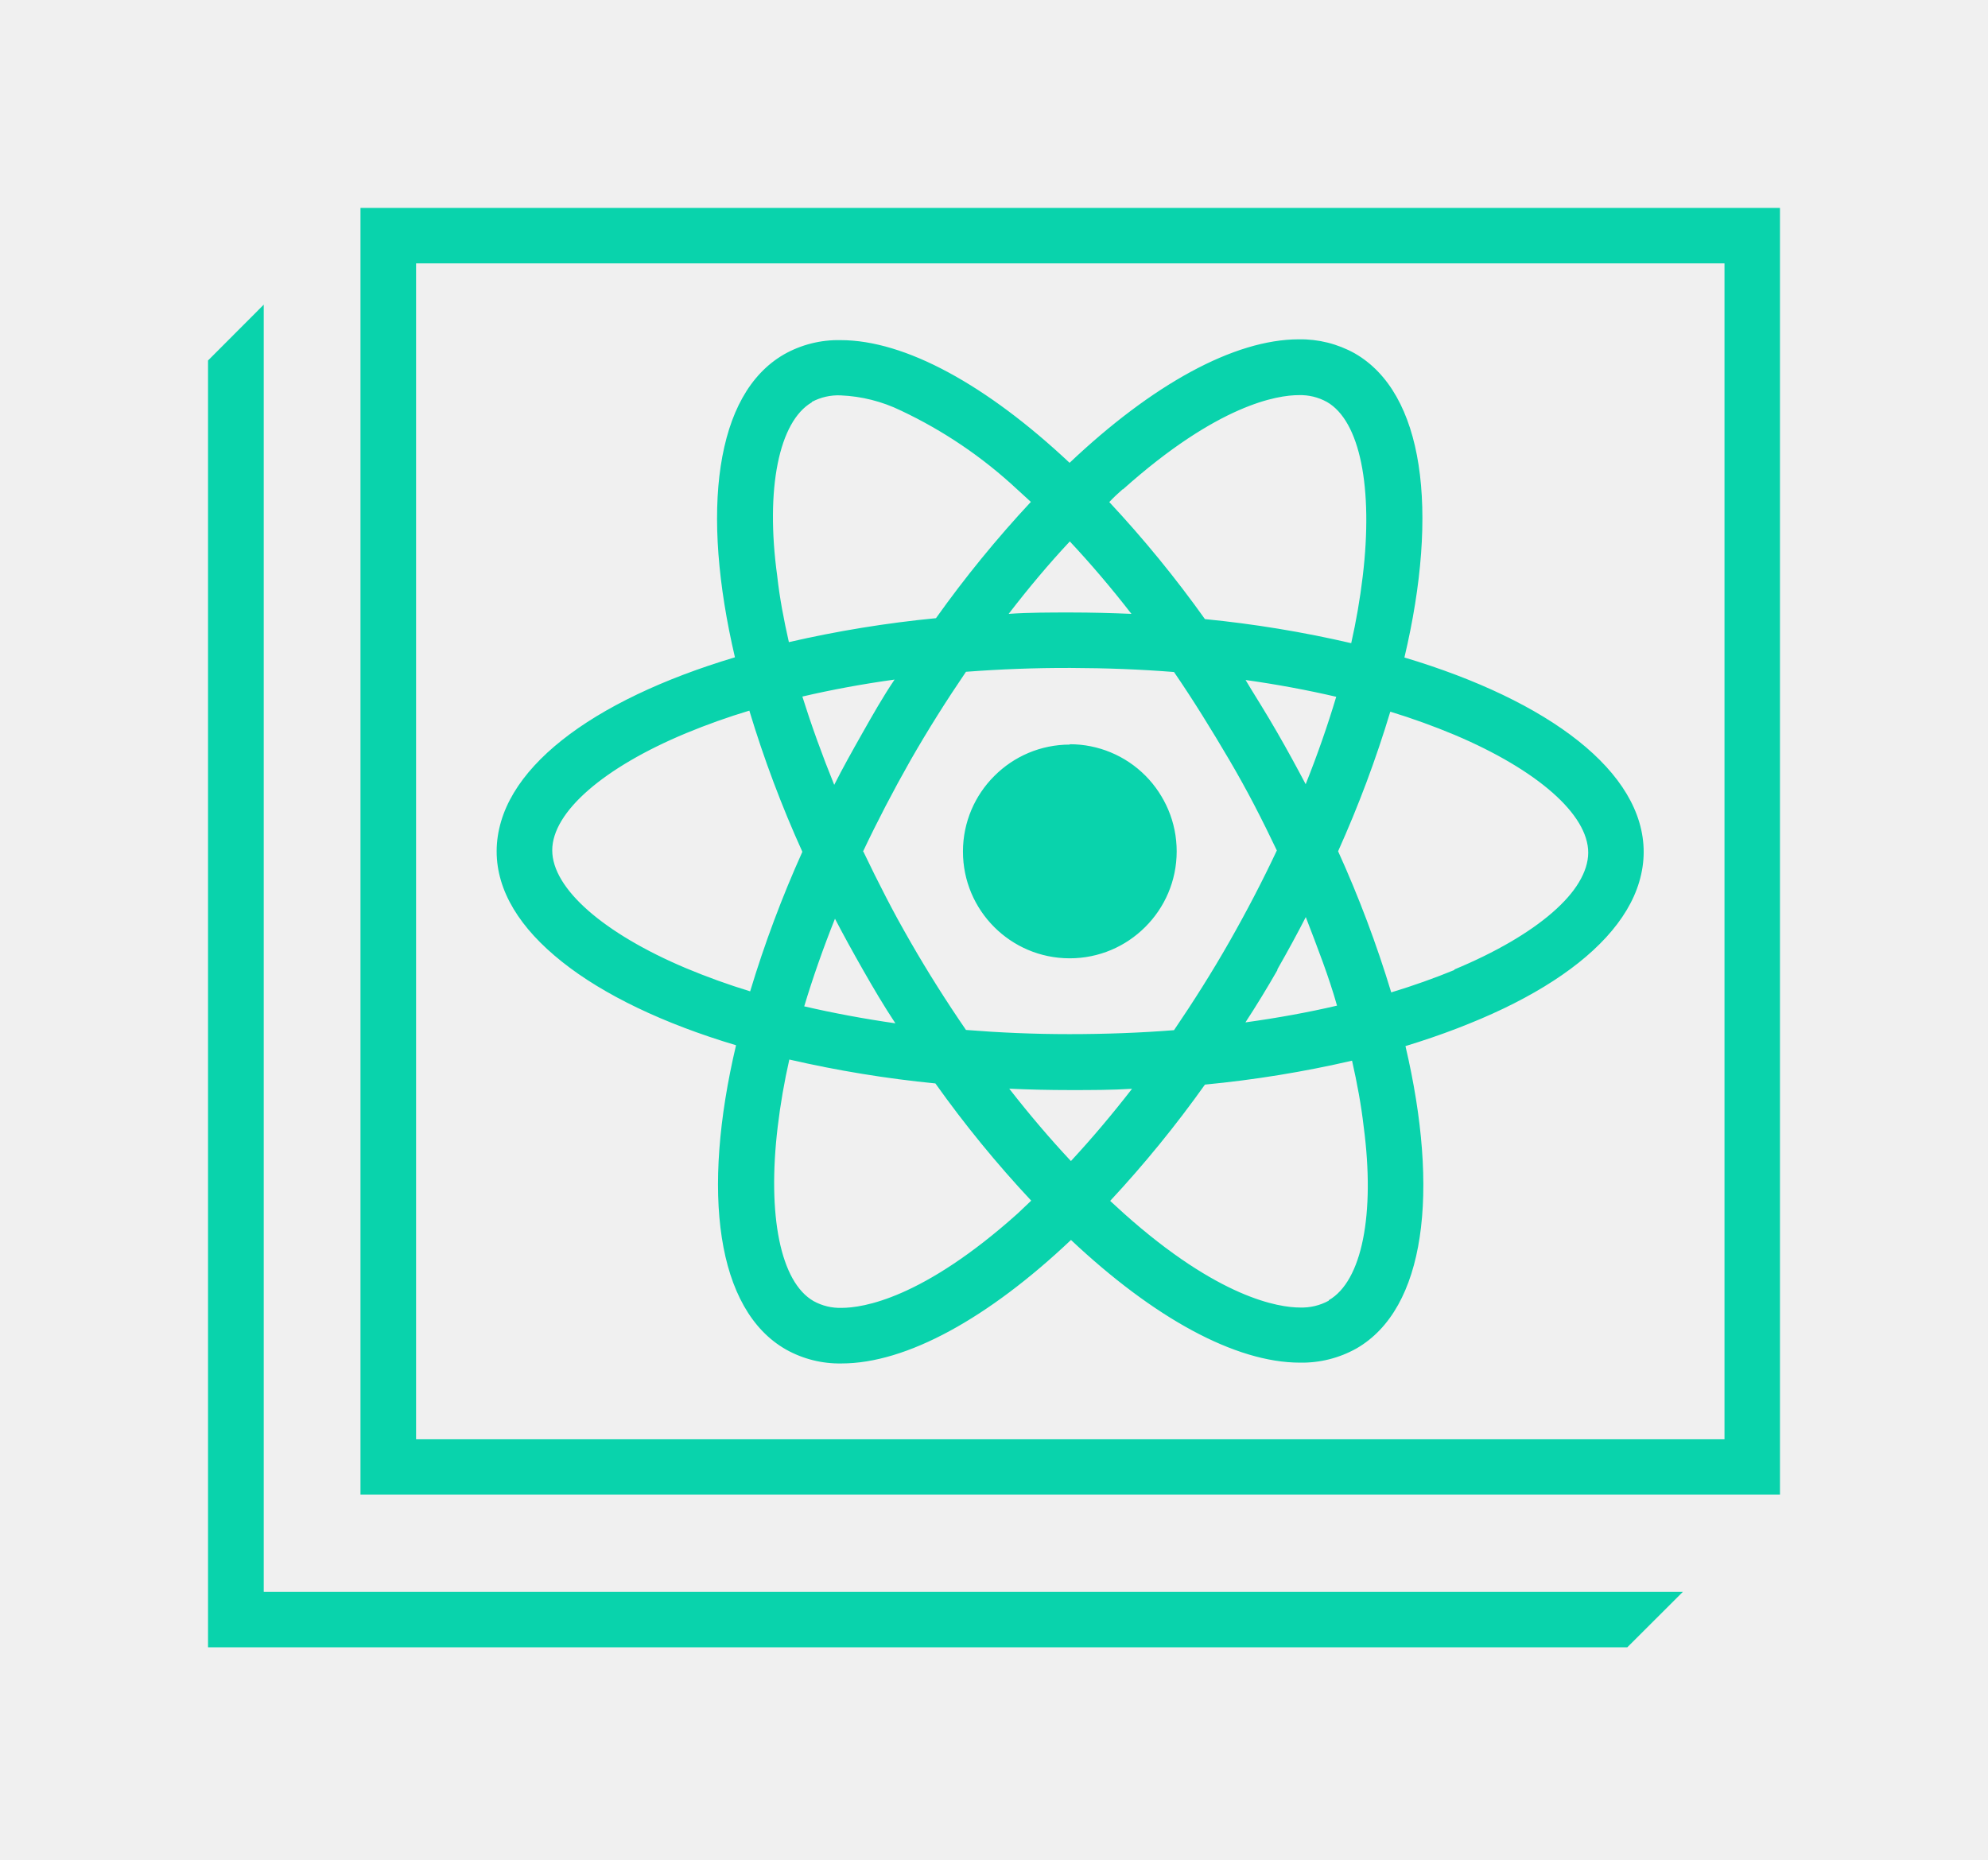
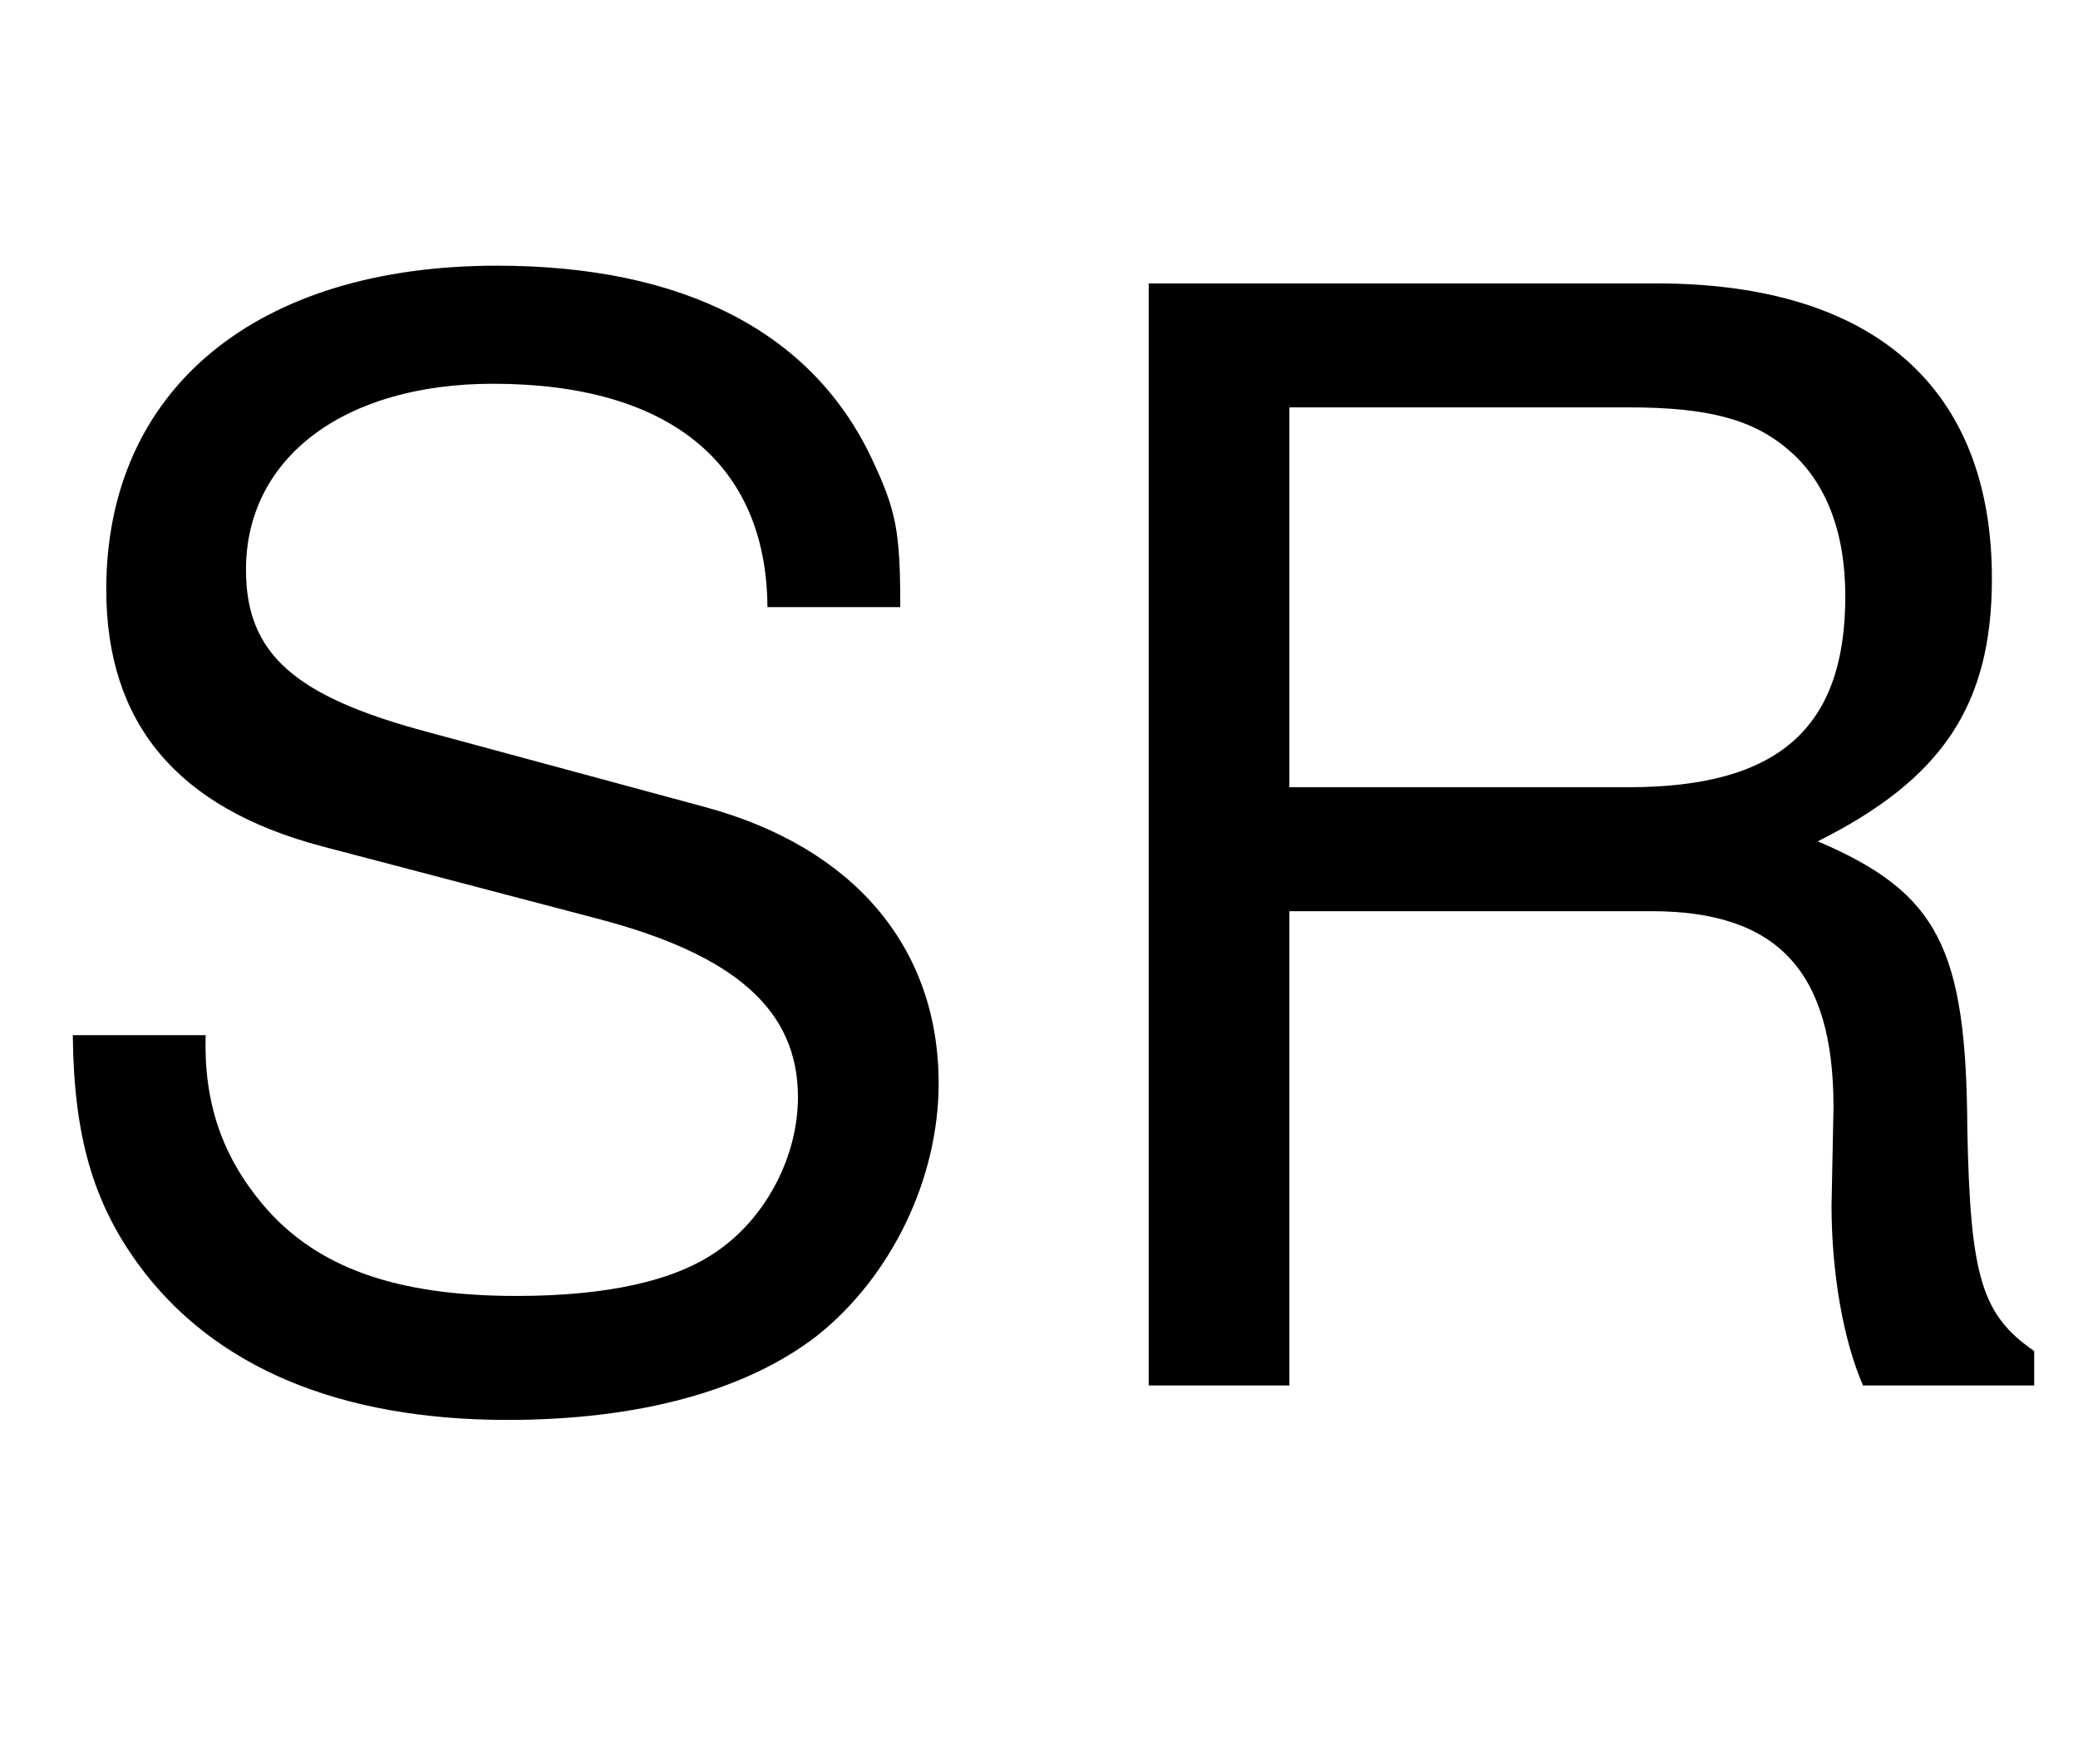
- <svg xmlns="http://www.w3.org/2000/svg" viewBox="0 0 170.96 159.93">
-   <defs>
-     <style>.cls-1{fill:#09d3ac;}</style>
-   </defs>
-   <path class="cls-1" d="M141.35,73.27c0-6.89-8.11-13-20.58-16.73,3-12.67,1.69-22.75-4.28-26.16a9.55,9.55,0,0,0-4.79-1.2c-5.57,0-12.61,3.89-19.72,10.62-7.11-6.68-14.13-10.55-19.69-10.55a9.46,9.46,0,0,0-4.86,1.22c-5.94,3.42-7.17,13.44-4.21,26.05-12.41,3.71-20.48,9.77-20.5,16.63s8.12,13,20.59,16.72c-3,12.68-1.7,22.75,4.28,26.16a9.41,9.41,0,0,0,4.78,1.2c5.58,0,12.62-3.89,19.73-10.62,7.1,6.68,14.12,10.55,19.69,10.55a9.59,9.59,0,0,0,4.86-1.22c5.94-3.42,7.16-13.44,4.21-26C133.27,86.18,141.34,80.12,141.35,73.27ZM96.56,42.06c8.19-7.33,13.31-8.12,15.13-8.12h0a4.71,4.71,0,0,1,2.42.58c2.86,1.63,4,7.38,3.09,15a56.73,56.73,0,0,1-1,5.79,97.7,97.7,0,0,0-12.58-2.07,98.47,98.47,0,0,0-8.24-10.08C95.75,42.79,96.15,42.42,96.56,42.06ZM71.77,78.94c.78,1.5,1.61,3,2.47,4.51S76,86.49,77,88c-2.71-.39-5.34-.88-7.84-1.46C69.86,84,70.75,81.5,71.77,78.94ZM69,59.9c2.53-.59,5.18-1.08,7.93-1.46-1,1.48-1.86,3-2.76,4.59s-1.69,3-2.46,4.52Q70.18,63.65,69,59.9Zm5.21,13.34q1.86-3.93,4.09-7.86c1.5-2.62,3.11-5.17,4.77-7.61,2.91-.22,5.91-.34,9-.33s6,.12,8.89.35c1.66,2.42,3.25,5,4.75,7.55s2.88,5.22,4.12,7.83c-1.23,2.62-2.6,5.25-4.08,7.85s-3.11,5.18-4.77,7.62c-2.91.23-5.91.34-9,.34s-6-.13-8.89-.36c-1.66-2.42-3.26-4.94-4.76-7.55S75.5,75.85,74.25,73.24Zm32.86-14.77c2.72.38,5.35.87,7.84,1.45-.74,2.47-1.62,5-2.64,7.55-.79-1.5-1.61-3-2.48-4.51S108,59.93,107.11,58.47Zm2.76,24.92q1.29-2.27,2.46-4.53c1,2.6,2,5.16,2.7,7.66-2.52.59-5.17,1.07-7.92,1.45Q108.52,85.75,109.87,83.39ZM92,46.56c1.8,1.92,3.57,4,5.3,6.23-1.71-.07-3.46-.12-5.23-.12s-3.58,0-5.33.12C88.45,50.57,90.2,48.48,92,46.56Zm-22.18-12A4.82,4.82,0,0,1,72.29,34a13.11,13.11,0,0,1,5.19,1.31,39.07,39.07,0,0,1,10,6.78l1.17,1.07a98.49,98.49,0,0,0-8.16,10,98.88,98.88,0,0,0-12.65,2.06c-.44-1.94-.8-3.84-1-5.67C65.8,42,67,36.24,69.81,34.6ZM64.53,85.26a58.75,58.75,0,0,1-5.54-2c-7.1-3-11.5-6.85-11.5-10.14S51.91,66,59,63.05a57.63,57.63,0,0,1,5.44-1.94A97.93,97.93,0,0,0,69,73.25,98.72,98.72,0,0,0,64.53,85.26Zm23,19.1c-8.19,7.33-13.31,8.11-15.14,8.11a4.69,4.69,0,0,1-2.42-.58c-2.86-1.63-4-7.38-3.09-15a56.07,56.07,0,0,1,1-5.78,99.51,99.51,0,0,0,12.58,2.06,97.17,97.17,0,0,0,8.24,10.08Zm4.57-4.51c-1.8-1.92-3.57-4-5.31-6.23,1.72.08,3.47.12,5.24.12s3.58,0,5.33-.11C95.63,95.85,93.87,97.93,92.09,99.85Zm22.18,12a4.82,4.82,0,0,1-2.48.59c-1.82,0-7-.8-15.16-8.1l-1.17-1.07a98.44,98.44,0,0,0,8.15-10,97,97,0,0,0,12.66-2.06c.44,1.94.79,3.84,1,5.67C118.27,104.42,117.12,110.18,114.27,111.81Zm10.8-28.44c-1.71.7-3.52,1.35-5.44,1.93a98.54,98.54,0,0,0-4.57-12.14,98.1,98.1,0,0,0,4.49-12,58.75,58.75,0,0,1,5.54,2c7.09,3,11.5,6.85,11.49,10.14S132.17,80.42,125.07,83.37ZM92,82.39a9.18,9.18,0,1,0-9.17-9.19A9.17,9.17,0,0,0,92,82.39ZM31,17.88V128.53H153.07V17.88ZM148.3,123.77H35.78V22.65H148.3Zm-85-33.9c-3,12.68-1.7,22.75,4.28,26.16a9.41,9.41,0,0,0,4.78,1.2c5.58,0,12.62-3.89,19.73-10.62,7.1,6.68,14.12,10.55,19.69,10.55a9.59,9.59,0,0,0,4.86-1.22c5.94-3.42,7.16-13.44,4.21-26,12.41-3.72,20.48-9.78,20.49-16.63s-8.11-13-20.58-16.73c3-12.67,1.69-22.75-4.28-26.16a9.55,9.55,0,0,0-4.79-1.2c-5.57,0-12.61,3.89-19.72,10.62-7.11-6.68-14.13-10.55-19.69-10.55a9.46,9.46,0,0,0-4.86,1.22c-5.94,3.42-7.17,13.44-4.21,26.05-12.41,3.71-20.48,9.77-20.5,16.63S50.84,86.13,63.31,89.87Zm24.21,14.49c-8.19,7.33-13.31,8.11-15.14,8.11a4.69,4.69,0,0,1-2.42-.58c-2.86-1.63-4-7.38-3.09-15a56.07,56.07,0,0,1,1-5.78,99.51,99.51,0,0,0,12.58,2.06,97.17,97.17,0,0,0,8.24,10.08Zm24.79-36.89c-.79-1.5-1.61-3-2.48-4.51s-1.8-3-2.72-4.49c2.72.38,5.35.87,7.84,1.45C114.21,62.39,113.33,64.92,112.31,67.47Zm2.72,19c-2.52.59-5.17,1.07-7.92,1.45q1.41-2.22,2.76-4.58t2.46-4.53C113.37,81.46,114.28,84,115,86.52Zm-5.21-13.35c-1.23,2.62-2.6,5.25-4.08,7.85s-3.11,5.18-4.77,7.62c-2.91.23-5.91.34-9,.34s-6-.13-8.89-.36c-1.66-2.42-3.26-4.94-4.76-7.55s-2.87-5.22-4.12-7.83q1.86-3.93,4.09-7.86c1.5-2.62,3.11-5.17,4.77-7.61,2.91-.22,5.91-.34,9-.33s6,.12,8.89.35c1.66,2.42,3.25,5,4.75,7.55S108.58,70.56,109.82,73.17ZM77,88c-2.71-.39-5.34-.88-7.84-1.46.74-2.46,1.63-5,2.65-7.55.78,1.5,1.61,3,2.47,4.51S76,86.49,77,88ZM74.21,63c-.87,1.5-1.69,3-2.46,4.52Q70.18,63.65,69,59.9c2.53-.59,5.18-1.08,7.93-1.46C76,59.92,75.11,61.45,74.21,63ZM92.09,99.85c-1.8-1.92-3.57-4-5.31-6.23,1.72.08,3.47.12,5.24.12s3.58,0,5.33-.11C95.63,95.85,93.87,97.93,92.09,99.85Zm22.18,12a4.82,4.82,0,0,1-2.48.59c-1.82,0-7-.8-15.16-8.1l-1.17-1.07a98.44,98.44,0,0,0,8.15-10,97,97,0,0,0,12.66-2.06c.44,1.94.79,3.84,1,5.67C118.27,104.42,117.12,110.18,114.27,111.81Zm5.28-50.66a58.75,58.75,0,0,1,5.54,2c7.09,3,11.5,6.85,11.49,10.14s-4.41,7.16-11.51,10.11c-1.71.7-3.52,1.35-5.44,1.93a98.54,98.54,0,0,0-4.57-12.14A98.1,98.1,0,0,0,119.55,61.15Zm-23-19.09c8.19-7.33,13.31-8.12,15.13-8.12h0a4.71,4.71,0,0,1,2.42.58c2.86,1.63,4,7.38,3.09,15a56.73,56.73,0,0,1-1,5.79,97.7,97.7,0,0,0-12.58-2.07,98.47,98.47,0,0,0-8.24-10.08C95.75,42.79,96.15,42.42,96.56,42.06ZM92,46.56c1.8,1.92,3.57,4,5.3,6.23-1.71-.07-3.46-.12-5.23-.12s-3.58,0-5.33.12C88.45,50.57,90.2,48.48,92,46.56Zm-22.18-12A4.82,4.82,0,0,1,72.29,34a13.11,13.11,0,0,1,5.19,1.31,39.07,39.07,0,0,1,10,6.78l1.17,1.07a98.49,98.49,0,0,0-8.16,10,98.88,98.88,0,0,0-12.65,2.06c-.44-1.94-.8-3.84-1-5.67C65.8,42,67,36.24,69.81,34.6ZM59,63.05a57.63,57.63,0,0,1,5.44-1.94A97.93,97.93,0,0,0,69,73.25a98.72,98.72,0,0,0-4.49,12,58.75,58.75,0,0,1-5.54-2c-7.1-3-11.5-6.85-11.5-10.14S51.91,66,59,63.05Zm33,1a9.18,9.18,0,1,0,9.17,9.19A9.17,9.17,0,0,0,92,64Zm0,0a9.18,9.18,0,1,0,9.17,9.19A9.17,9.17,0,0,0,92,64Zm0,0a9.18,9.18,0,1,0,9.17,9.19A9.17,9.17,0,0,0,92,64Zm49.35,9.24c0-6.89-8.11-13-20.58-16.73,3-12.67,1.69-22.75-4.28-26.16a9.55,9.55,0,0,0-4.79-1.2c-5.57,0-12.61,3.89-19.72,10.62-7.11-6.68-14.13-10.55-19.69-10.55a9.46,9.46,0,0,0-4.86,1.22c-5.94,3.42-7.17,13.44-4.21,26.05-12.41,3.71-20.48,9.77-20.5,16.63s8.12,13,20.59,16.72c-3,12.68-1.7,22.75,4.28,26.16a9.41,9.41,0,0,0,4.78,1.2c5.58,0,12.62-3.89,19.73-10.62,7.1,6.68,14.12,10.55,19.69,10.55a9.59,9.59,0,0,0,4.86-1.22c5.94-3.42,7.16-13.44,4.21-26C133.27,86.18,141.34,80.12,141.35,73.27ZM96.56,42.06c8.19-7.33,13.31-8.12,15.13-8.12h0a4.71,4.71,0,0,1,2.42.58c2.86,1.63,4,7.38,3.09,15a56.73,56.73,0,0,1-1,5.79,97.7,97.7,0,0,0-12.58-2.07,98.47,98.47,0,0,0-8.24-10.08C95.75,42.79,96.15,42.42,96.56,42.06ZM71.77,78.94c.78,1.5,1.61,3,2.47,4.51S76,86.49,77,88c-2.71-.39-5.34-.88-7.84-1.46C69.86,84,70.75,81.5,71.77,78.94ZM69,59.9c2.53-.59,5.18-1.08,7.93-1.46-1,1.48-1.86,3-2.76,4.59s-1.69,3-2.46,4.52Q70.18,63.65,69,59.9Zm5.21,13.34q1.86-3.93,4.09-7.86c1.5-2.62,3.11-5.17,4.77-7.61,2.91-.22,5.91-.34,9-.33s6,.12,8.89.35c1.66,2.42,3.25,5,4.75,7.55s2.88,5.22,4.12,7.83c-1.23,2.62-2.6,5.25-4.08,7.85s-3.11,5.18-4.77,7.62c-2.91.23-5.91.34-9,.34s-6-.13-8.89-.36c-1.66-2.42-3.26-4.94-4.76-7.55S75.5,75.85,74.25,73.24Zm32.86-14.77c2.72.38,5.35.87,7.84,1.45-.74,2.47-1.62,5-2.64,7.55-.79-1.5-1.61-3-2.48-4.51S108,59.93,107.11,58.47Zm2.76,24.92q1.29-2.27,2.46-4.53c1,2.6,2,5.16,2.7,7.66-2.52.59-5.17,1.07-7.92,1.45Q108.52,85.75,109.87,83.39ZM92,46.56c1.8,1.92,3.57,4,5.3,6.23-1.71-.07-3.46-.12-5.23-.12s-3.58,0-5.33.12C88.45,50.57,90.2,48.48,92,46.56Zm-22.18-12A4.82,4.82,0,0,1,72.29,34a13.11,13.11,0,0,1,5.19,1.31,39.07,39.07,0,0,1,10,6.78l1.17,1.07a98.49,98.49,0,0,0-8.16,10,98.88,98.88,0,0,0-12.65,2.06c-.44-1.94-.8-3.84-1-5.67C65.8,42,67,36.24,69.81,34.6ZM64.53,85.26a58.75,58.75,0,0,1-5.54-2c-7.1-3-11.5-6.85-11.5-10.14S51.91,66,59,63.05a57.63,57.63,0,0,1,5.44-1.94A97.93,97.93,0,0,0,69,73.25,98.72,98.72,0,0,0,64.53,85.26Zm23,19.1c-8.19,7.33-13.31,8.11-15.14,8.11a4.69,4.69,0,0,1-2.42-.58c-2.86-1.63-4-7.38-3.09-15a56.07,56.07,0,0,1,1-5.78,99.51,99.51,0,0,0,12.58,2.06,97.17,97.17,0,0,0,8.24,10.08Zm4.57-4.51c-1.8-1.92-3.57-4-5.31-6.23,1.72.08,3.47.12,5.24.12s3.58,0,5.33-.11C95.63,95.85,93.87,97.93,92.09,99.85Zm22.18,12a4.82,4.82,0,0,1-2.48.59c-1.82,0-7-.8-15.16-8.1l-1.17-1.07a98.44,98.44,0,0,0,8.15-10,97,97,0,0,0,12.66-2.06c.44,1.94.79,3.84,1,5.67C118.27,104.42,117.12,110.18,114.27,111.81Zm10.8-28.44c-1.71.7-3.52,1.35-5.44,1.93a98.54,98.54,0,0,0-4.57-12.14,98.1,98.1,0,0,0,4.49-12,58.75,58.75,0,0,1,5.54,2c7.09,3,11.5,6.85,11.49,10.14S132.17,80.42,125.07,83.37ZM92,82.39a9.18,9.18,0,1,0-9.17-9.19A9.17,9.17,0,0,0,92,82.39Zm-69.32,54.5V26.2L17.89,31V141.66H139.94l4.78-4.77Z" />
+ <svg xmlns="http://www.w3.org/2000/svg" width="33" height="28">
+   <g>
+     <rect fill="#fff" id="canvas_background" height="30" width="35" y="-1" x="-1" />
+     <g display="none" overflow="visible" y="0" x="0" height="100%" width="100%" id="canvasGrid">
+       <rect fill="url(#gridpattern)" stroke-width="0" y="0" x="0" height="100%" width="100%" />
+     </g>
+   </g>
+   <g>
+     <text xml:space="preserve" text-anchor="start" font-family="Helvetica, Arial, sans-serif" font-size="24" id="svg_1" y="22" x="0" stroke-width="0" stroke="#000" fill="#000000">SR</text>
+   </g>
</svg>
